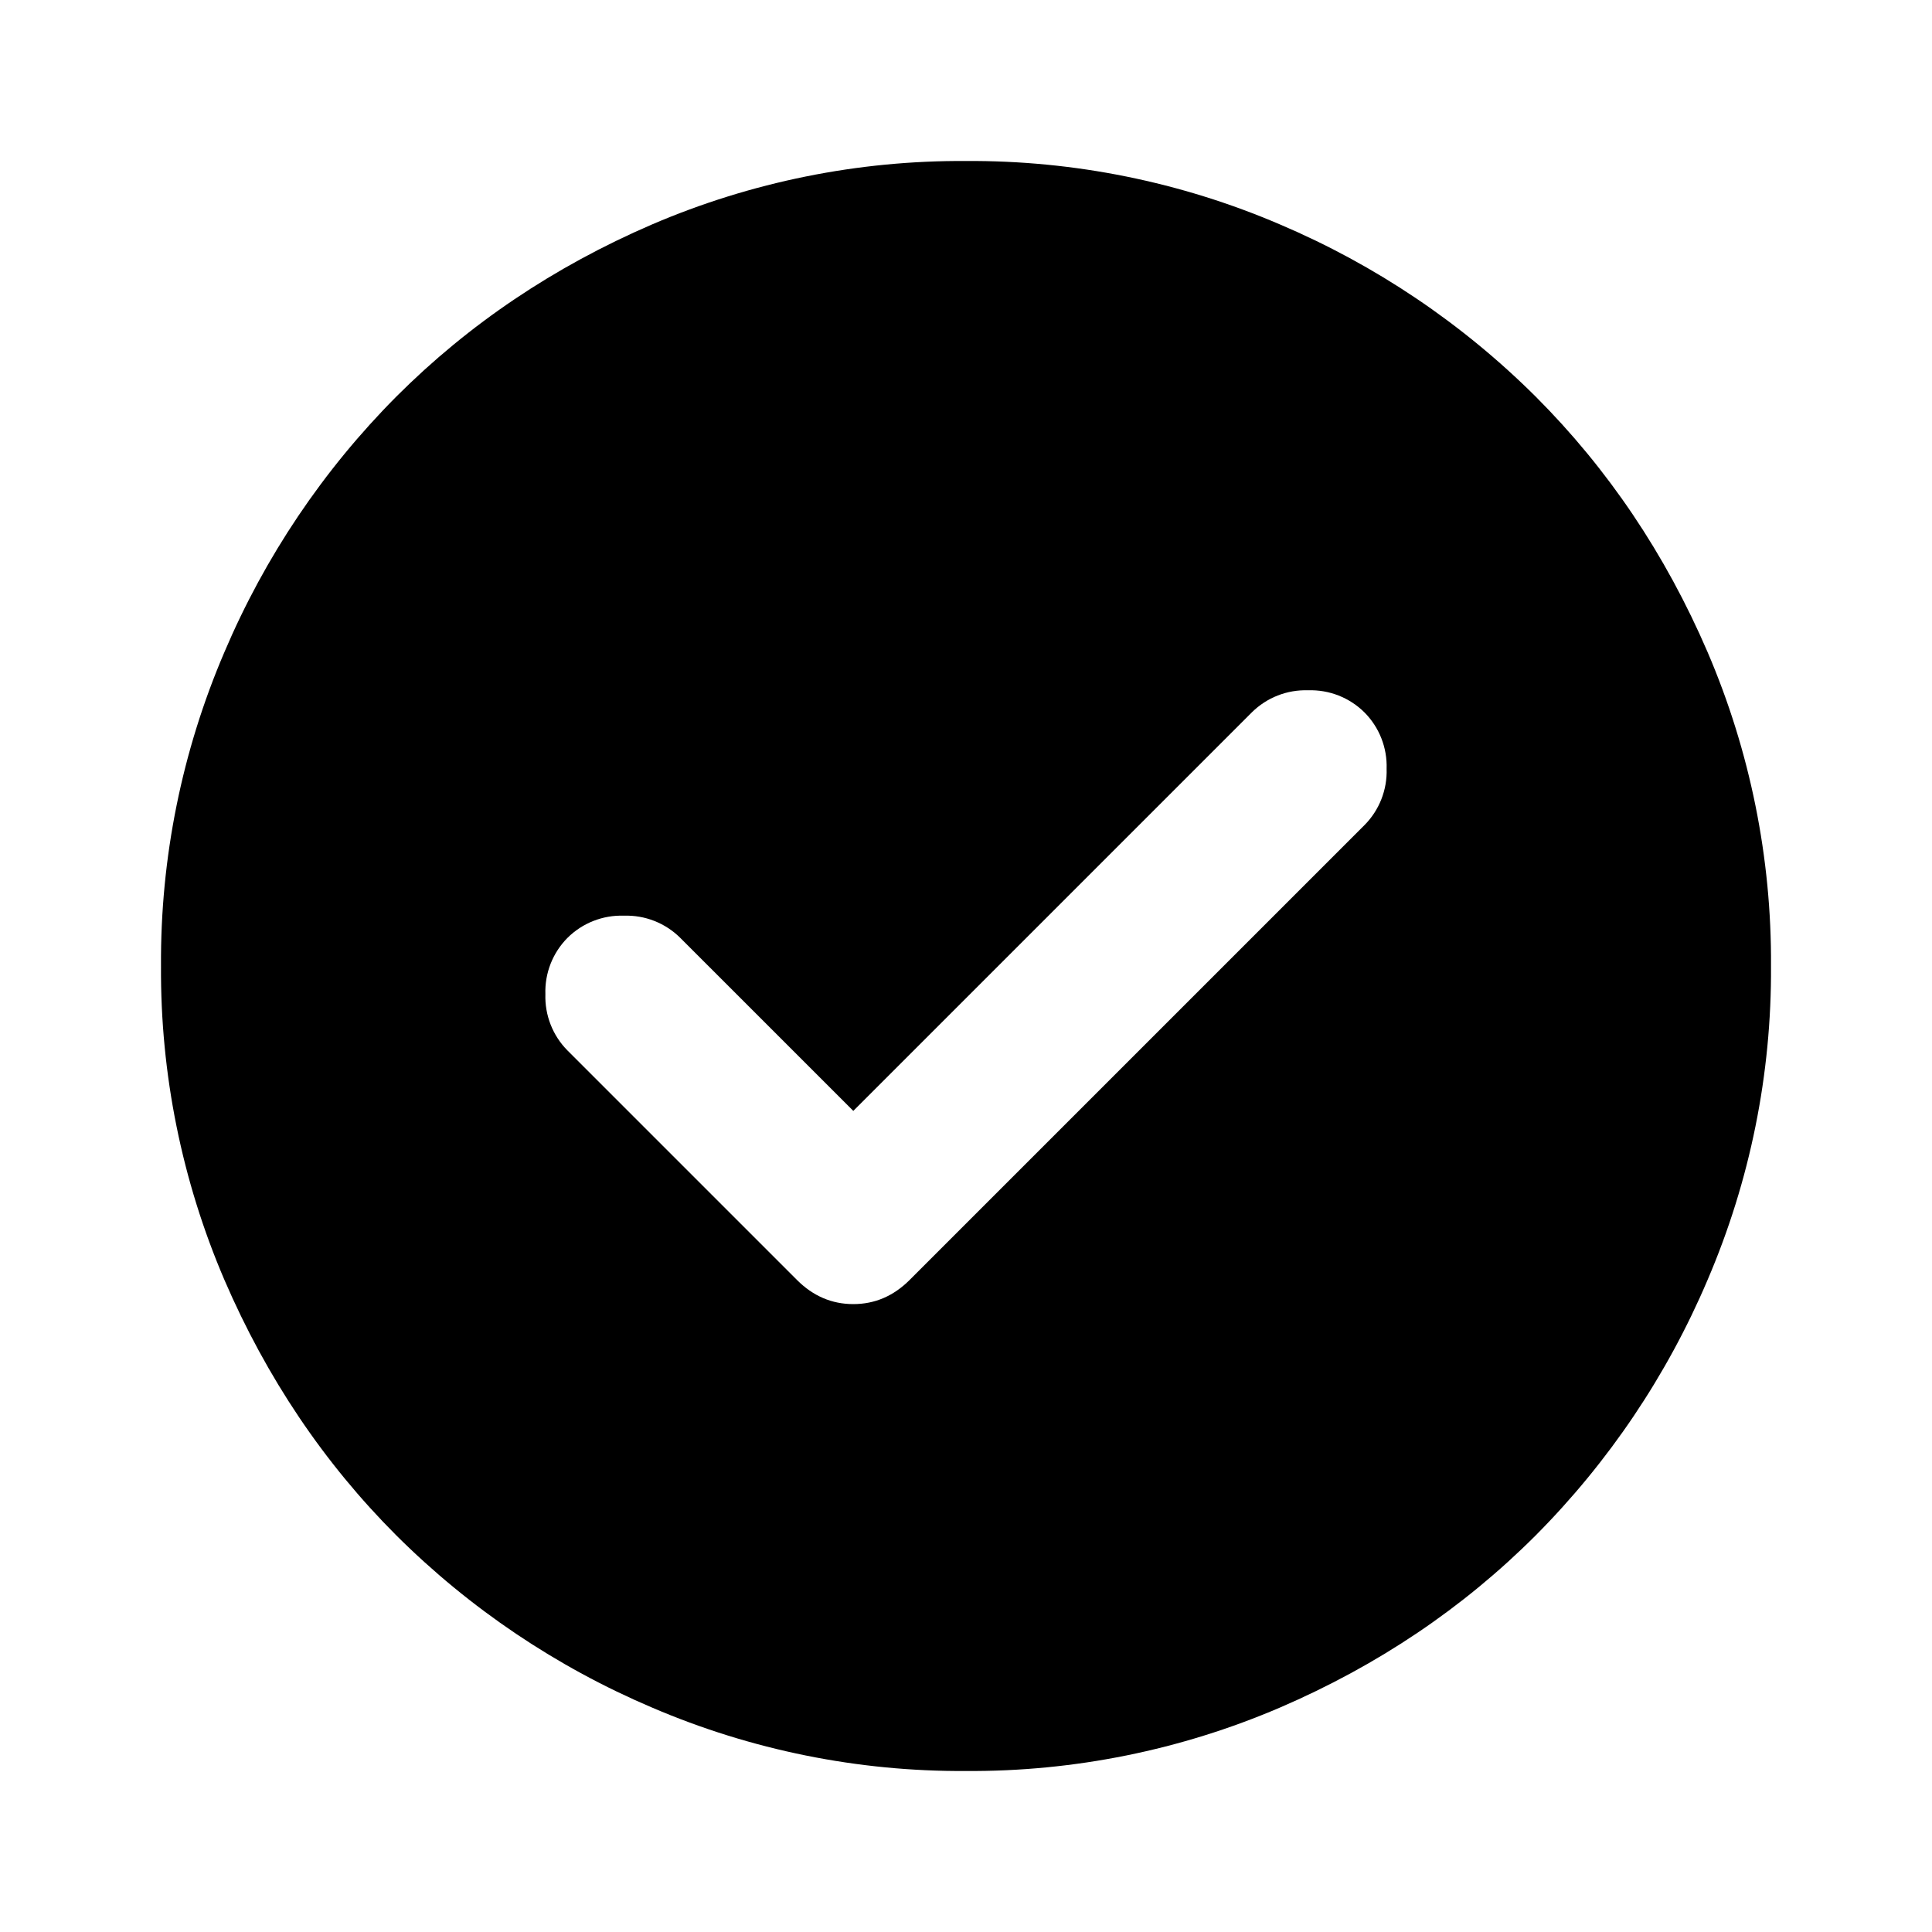
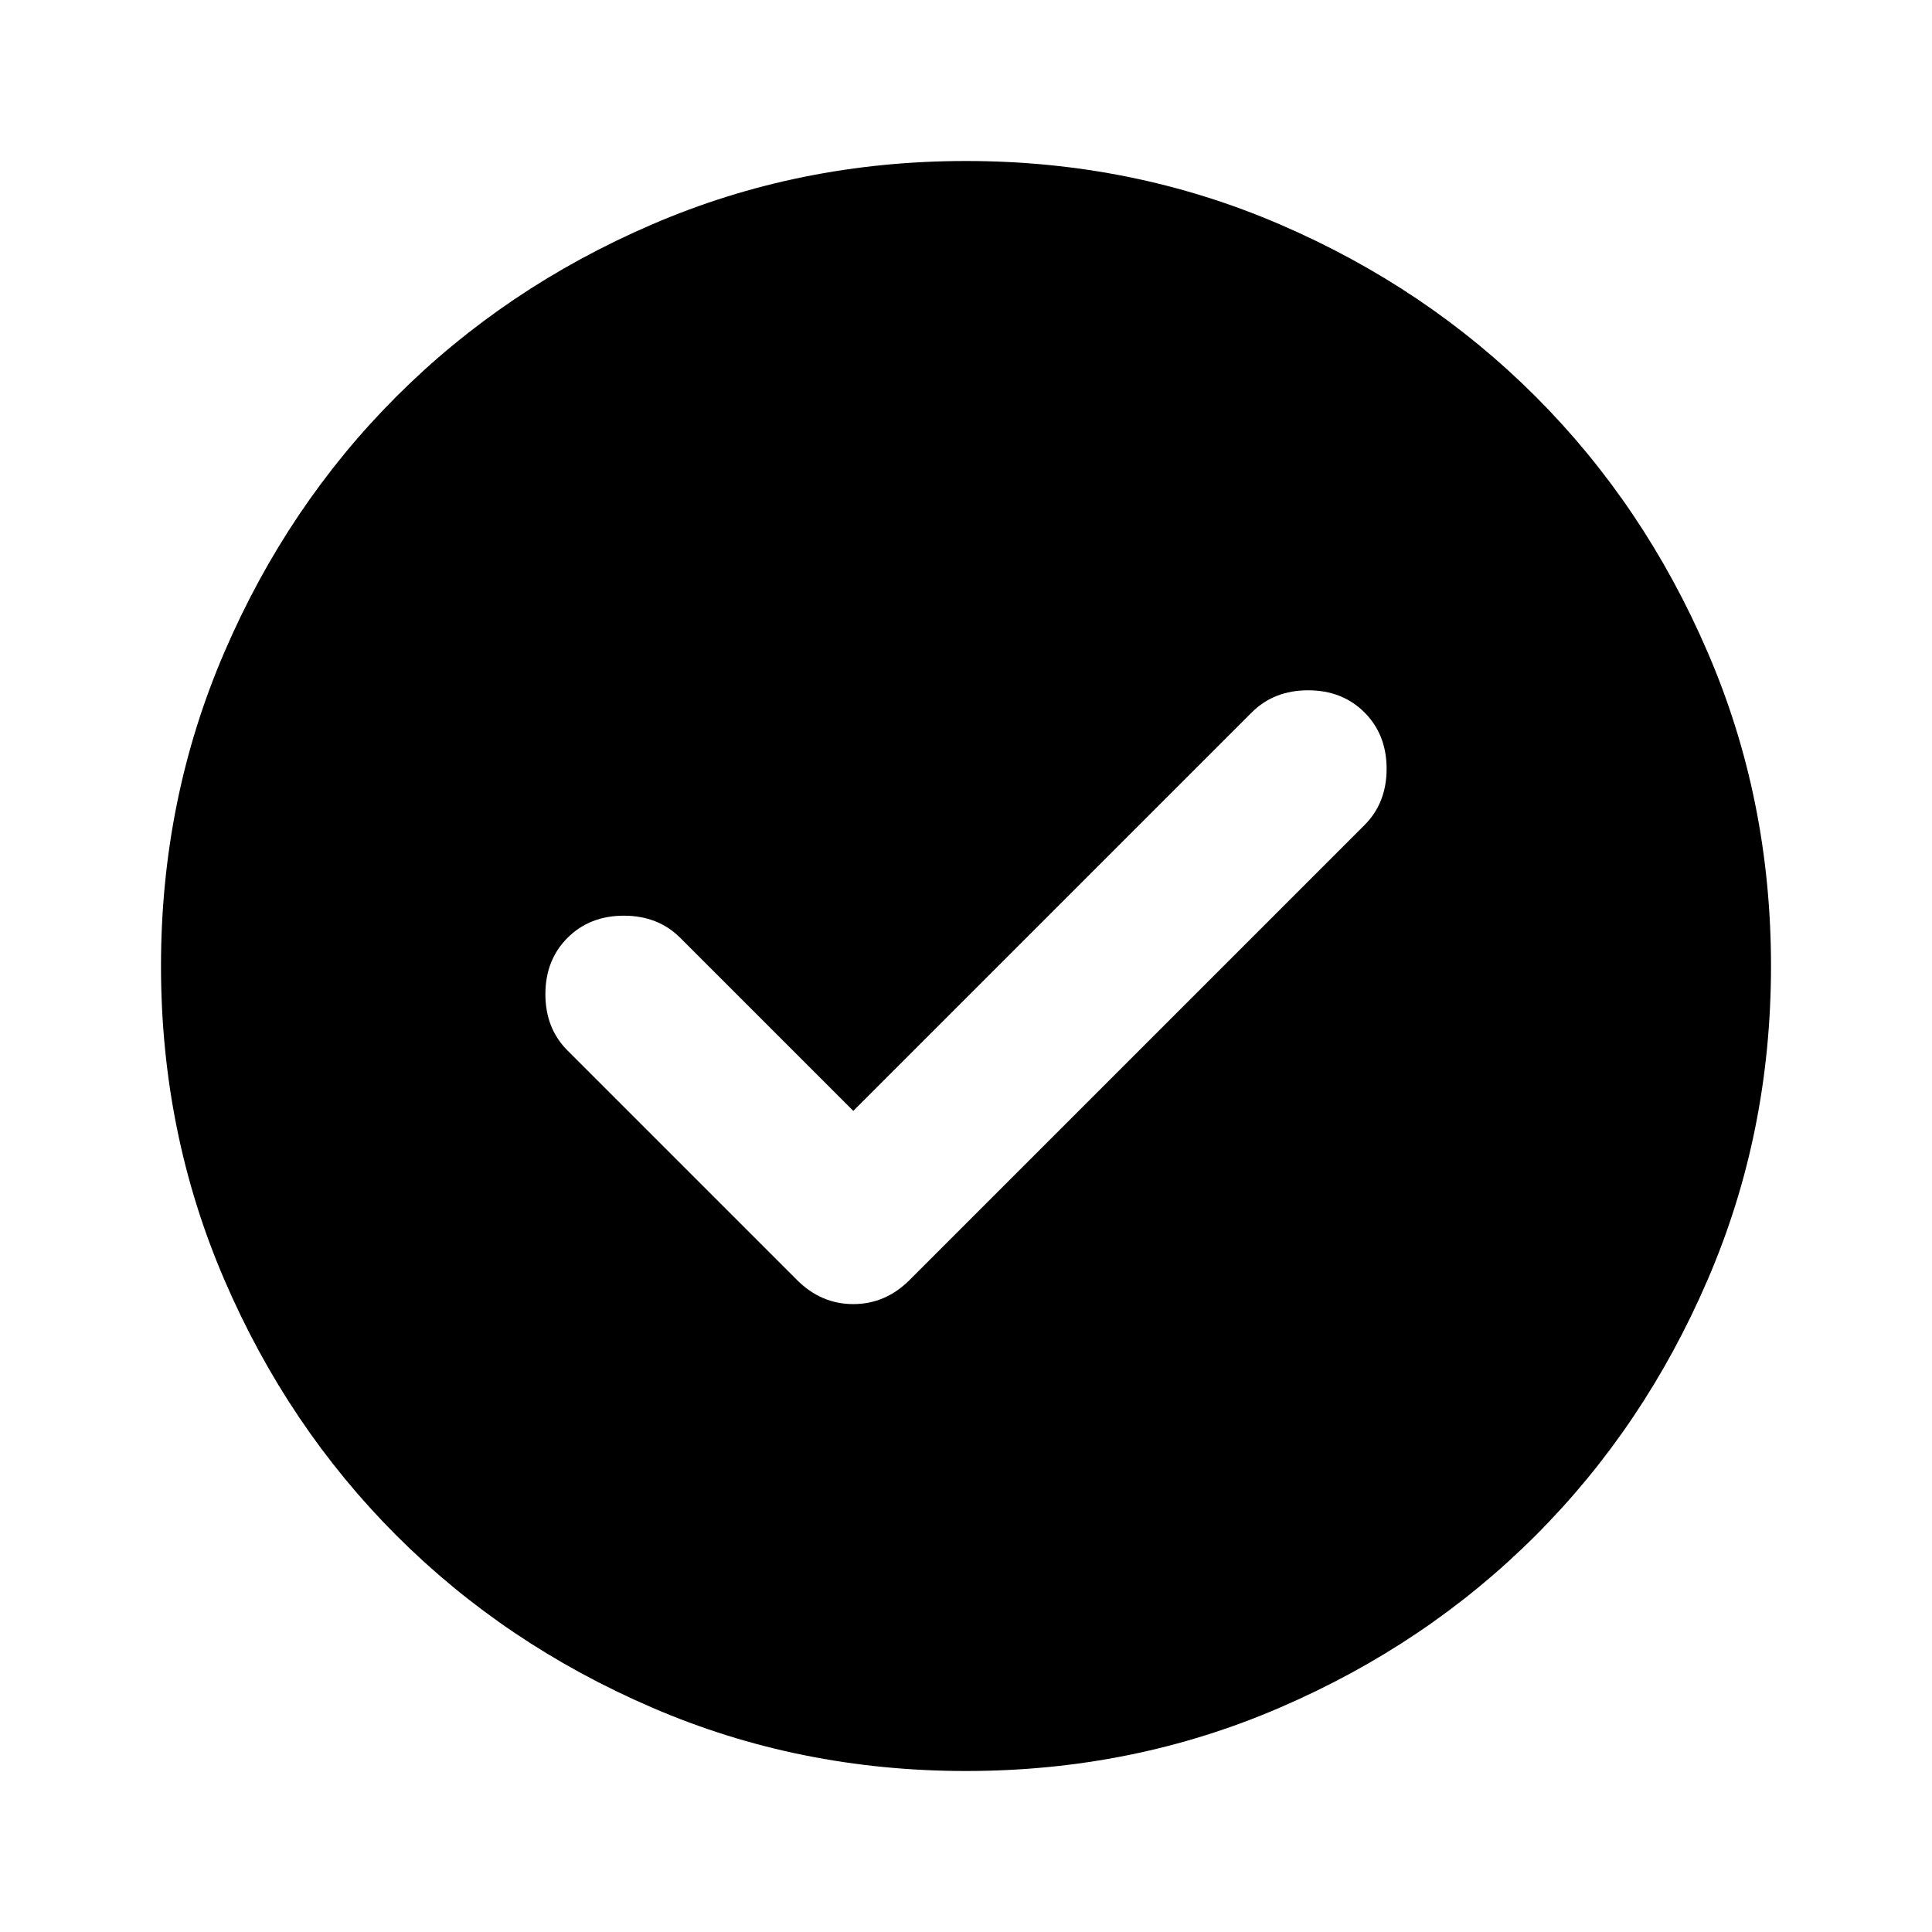
- <svg xmlns="http://www.w3.org/2000/svg" width="24" height="24" fill="black" viewBox="0 0 24 24">
-   <path fill="black" d="m10.6 13.8-2.15-2.15a.948.948 0 0 0-.7-.275.948.948 0 0 0-.7.275.948.948 0 0 0-.275.7.95.95 0 0 0 .275.7L9.9 15.9c.2.2.433.3.7.3.267 0 .5-.1.7-.3l5.65-5.65a.948.948 0 0 0 .275-.7.948.948 0 0 0-.275-.7.948.948 0 0 0-.7-.275.948.948 0 0 0-.7.275L10.6 13.8ZM12 22a9.738 9.738 0 0 1-3.9-.788 10.099 10.099 0 0 1-3.175-2.137c-.9-.9-1.612-1.958-2.137-3.175A9.738 9.738 0 0 1 2 12a9.74 9.74 0 0 1 .788-3.9 10.099 10.099 0 0 1 2.137-3.175c.9-.9 1.958-1.612 3.175-2.137A9.738 9.738 0 0 1 12 2a9.74 9.74 0 0 1 3.9.788 10.098 10.098 0 0 1 3.175 2.137c.9.9 1.613 1.958 2.137 3.175A9.738 9.738 0 0 1 22 12a9.738 9.738 0 0 1-.788 3.9 10.098 10.098 0 0 1-2.137 3.175c-.9.9-1.958 1.613-3.175 2.137A9.738 9.738 0 0 1 12 22Z" />
+ <svg xmlns="http://www.w3.org/2000/svg" width="24" height="24" viewBox="0 0 24 24" fill="none">
+   <path d="M10.6 13.8L8.45 11.65C8.267 11.467 8.033 11.375 7.75 11.375C7.467 11.375 7.233 11.467 7.05 11.65C6.867 11.833 6.775 12.067 6.775 12.35C6.775 12.633 6.867 12.867 7.05 13.05L9.9 15.9C10.1 16.1 10.333 16.2 10.6 16.2C10.867 16.2 11.1 16.1 11.3 15.9L16.95 10.25C17.133 10.067 17.225 9.833 17.225 9.55C17.225 9.267 17.133 9.033 16.95 8.85C16.767 8.667 16.533 8.575 16.25 8.575C15.967 8.575 15.733 8.667 15.55 8.85L10.6 13.8ZM12 22C10.617 22 9.317 21.738 8.1 21.212C6.883 20.688 5.825 19.975 4.925 19.075C4.025 18.175 3.312 17.117 2.788 15.9C2.263 14.683 2 13.383 2 12C2 10.617 2.263 9.317 2.788 8.1C3.312 6.883 4.025 5.825 4.925 4.925C5.825 4.025 6.883 3.312 8.1 2.788C9.317 2.263 10.617 2 12 2C13.383 2 14.683 2.263 15.9 2.788C17.117 3.312 18.175 4.025 19.075 4.925C19.975 5.825 20.688 6.883 21.212 8.1C21.738 9.317 22 10.617 22 12C22 13.383 21.738 14.683 21.212 15.9C20.688 17.117 19.975 18.175 19.075 19.075C18.175 19.975 17.117 20.688 15.9 21.212C14.683 21.738 13.383 22 12 22Z" fill="black" />
</svg>
